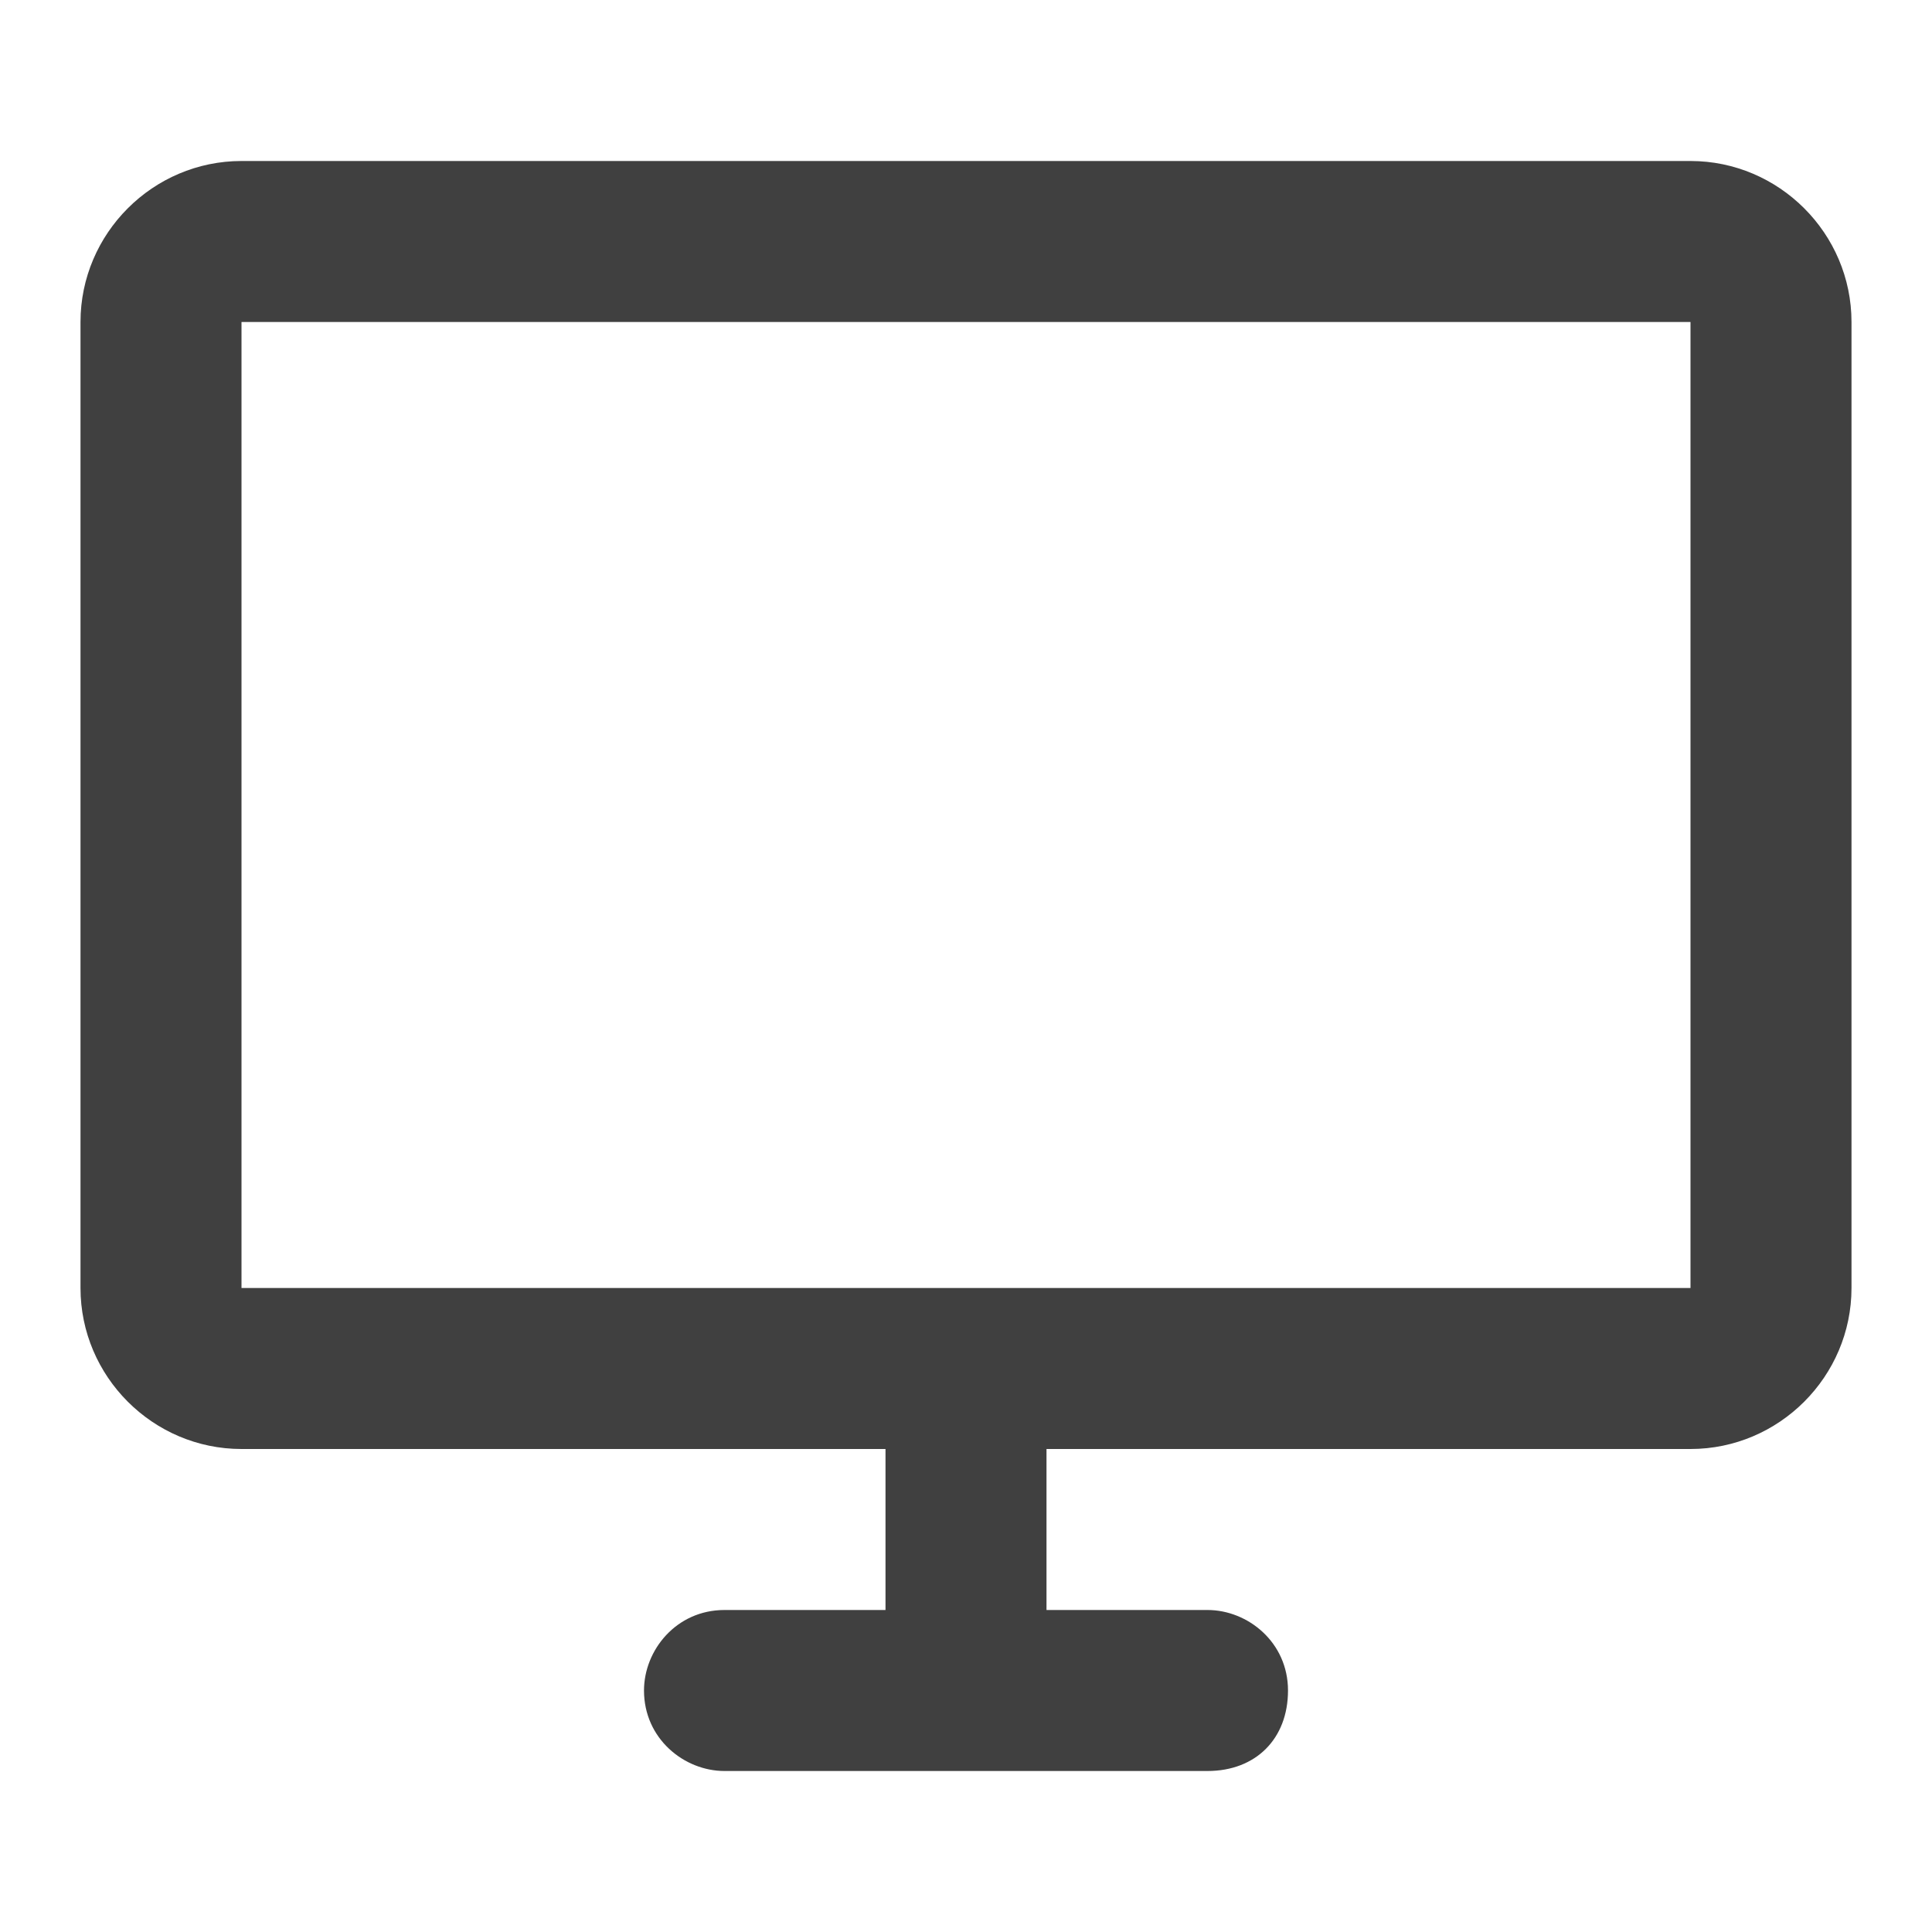
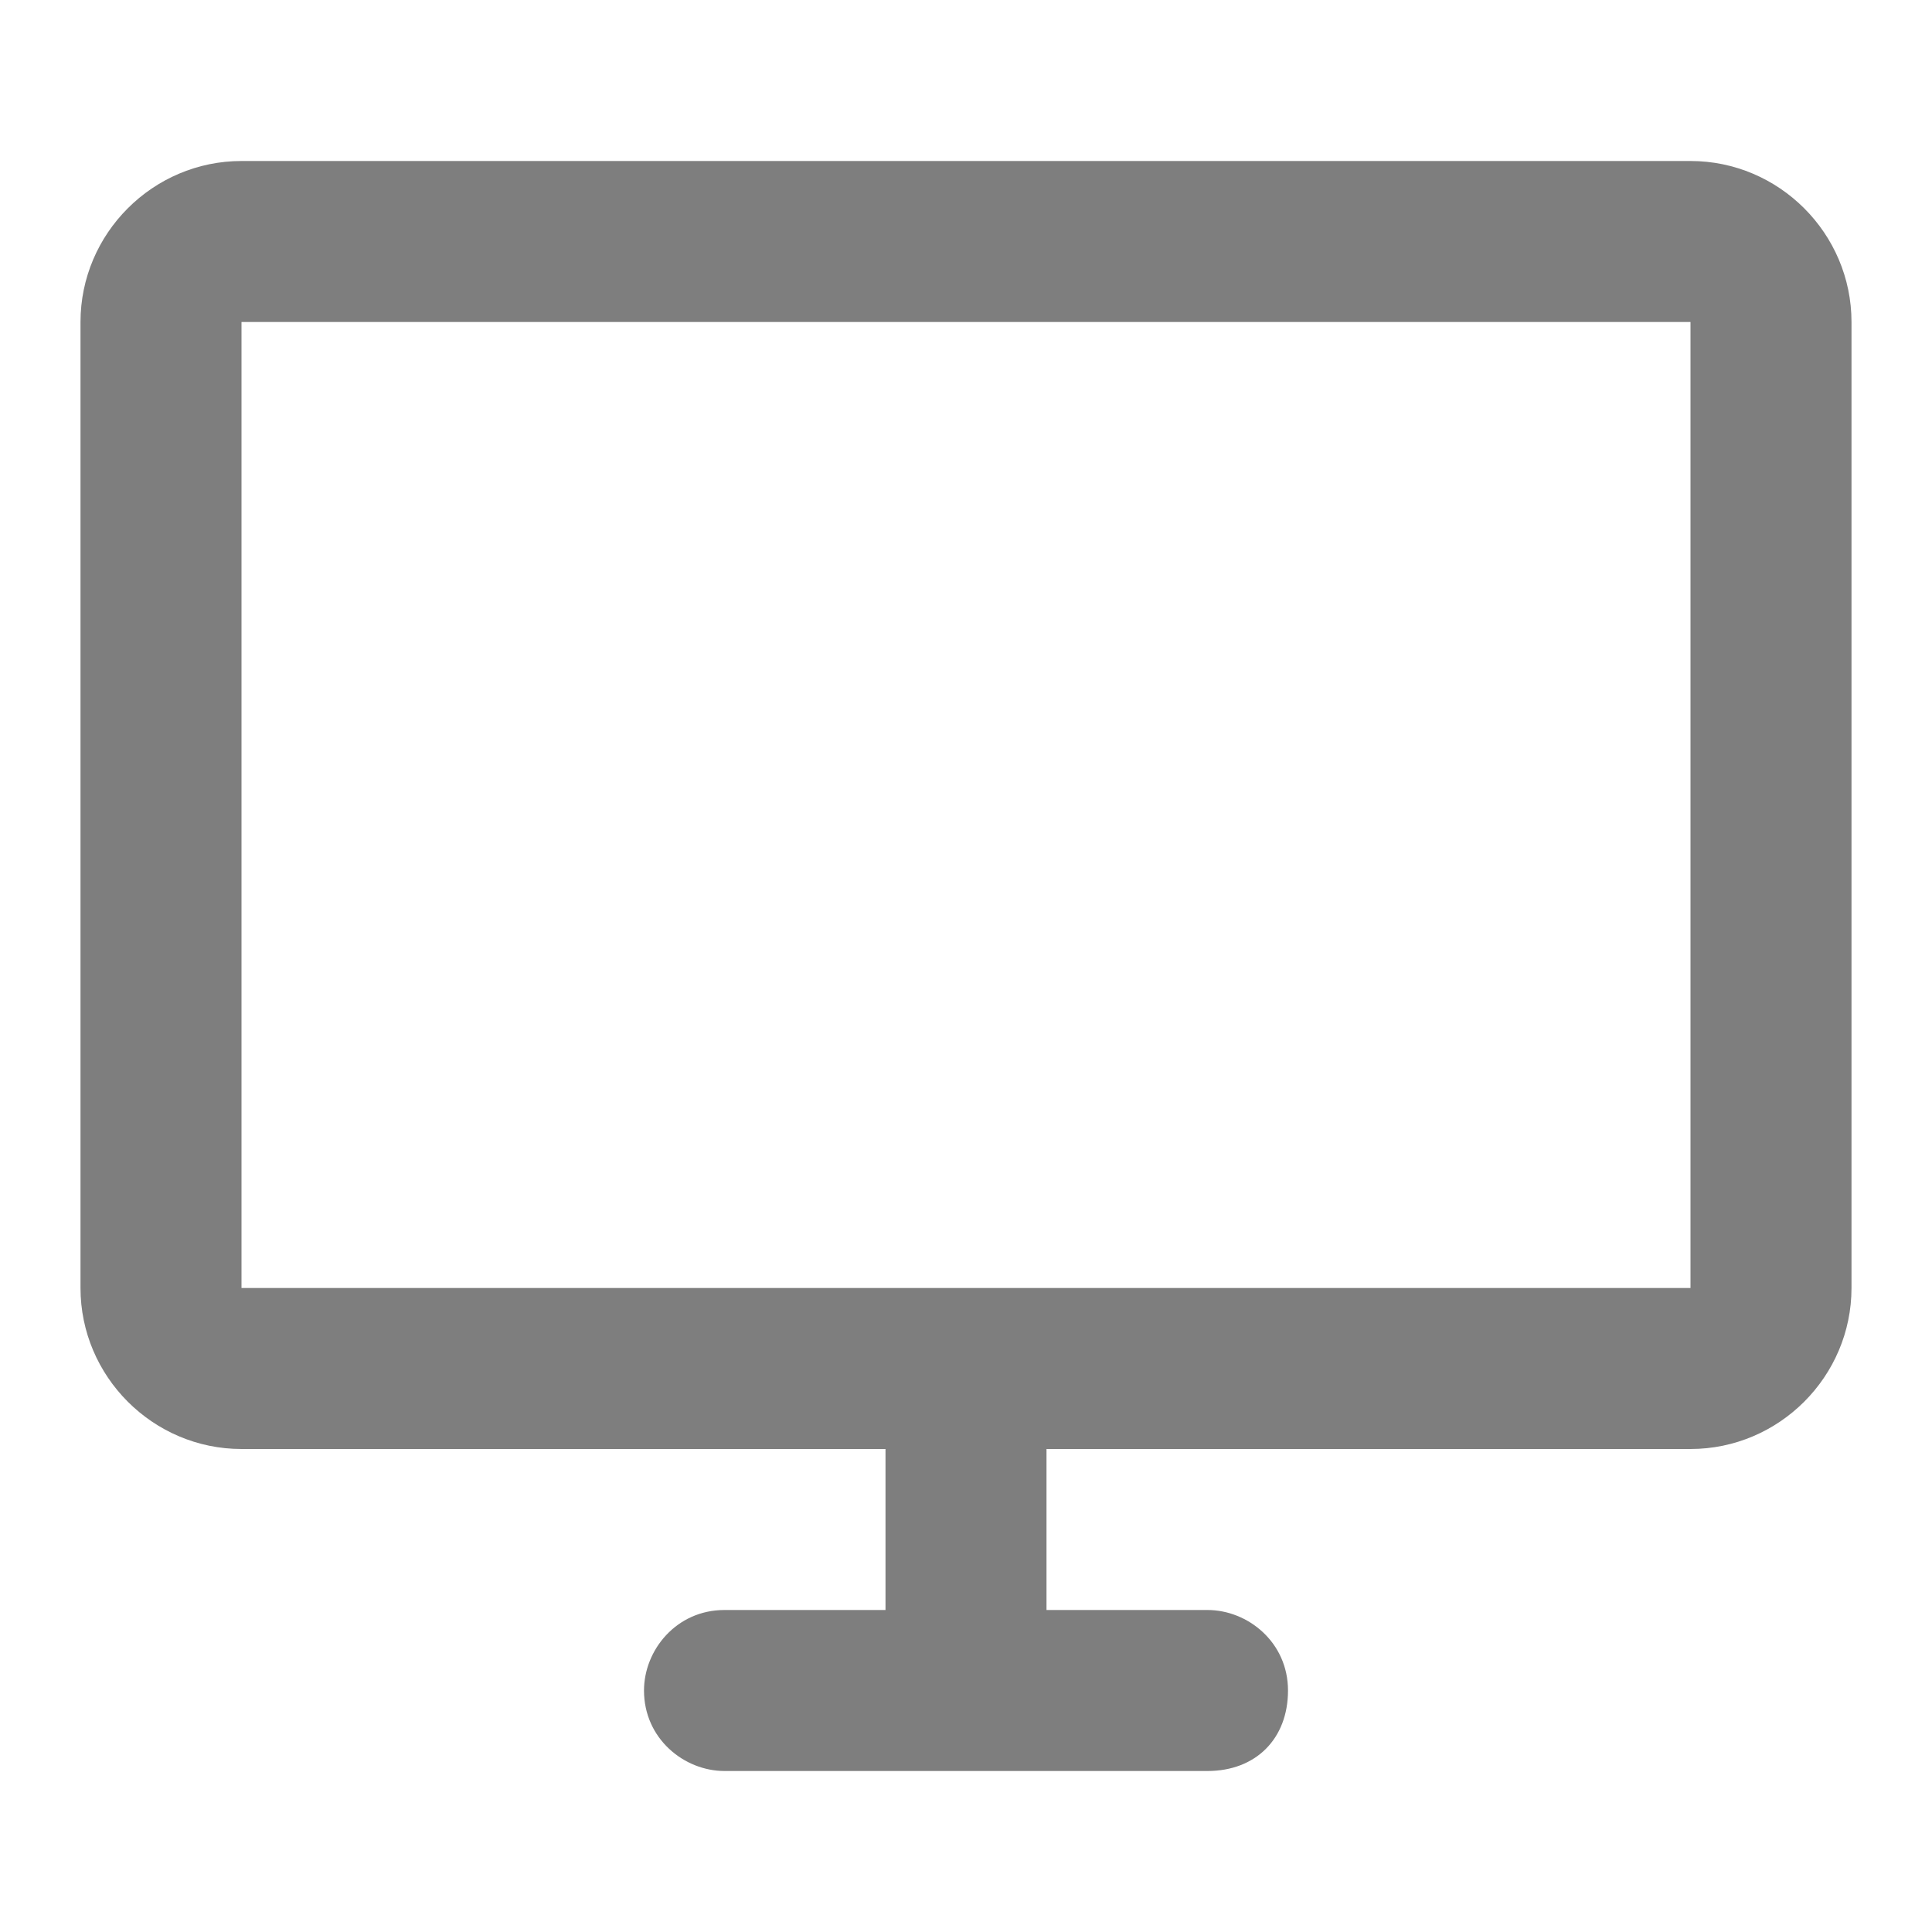
- <svg xmlns="http://www.w3.org/2000/svg" version="1.1" id="图层_1" x="0px" y="0px" viewBox="0 0 24 24" enable-background="new 0 0 24 24" xml:space="preserve">
+ <svg xmlns="http://www.w3.org/2000/svg" version="1.1" id="图层_1" x="0px" y="0px" viewBox="0 0 24 24" style="enable-background:new 0 0 24 24;" xml:space="preserve">
+   <style type="text/css">
+ 	.st0{fill:#7E7E7E;}
+ </style>
  <g>
-     <path fill="#404040" d="M11,20.5v-3c0-0.5,0.4-1,1-1h0c0.5,0,1,0.4,1,1v3c0,0.5-0.4,1-1,1h0C11.5,21.5,11,21.1,11,20.5z" />
+     <path class="st0" d="M11,20.5v-3c0-0.5,0.4-1,1-1l0,0c0.5,0,1,0.4,1,1v3c0,0.5-0.4,1-1,1l0,0C11.5,21.5,11,21.1,11,20.5z" />
  </g>
  <g>
-     <path fill="#404040" d="M15,22H9c-0.5,0-1-0.4-1-1v0c0-0.5,0.4-1,1-1h6c0.5,0,1,0.4,1,1v0C16,21.6,15.6,22,15,22z" />
+     <path class="st0" d="M15,22H9c-0.5,0-1-0.4-1-1l0,0c0-0.5,0.4-1,1-1h6c0.5,0,1,0.4,1,1l0,0C16,21.6,15.6,22,15,22z" />
  </g>
  <g>
-     <path fill="#404040" d="M21,4v12H3V4H21 M21,2H3C1.9,2,1,2.9,1,4v12c0,1.1,0.9,2,2,2h18c1.1,0,2-0.9,2-2V4C23,2.9,22.1,2,21,2L21,2   z" />
+     <path class="st0" d="M21,4v12H3V4H21 M21,2H3C1.9,2,1,2.9,1,4v12c0,1.1,0.9,2,2,2h18c1.1,0,2-0.9,2-2V4C23,2.9,22.1,2,21,2L21,2z" />
  </g>
</svg>
